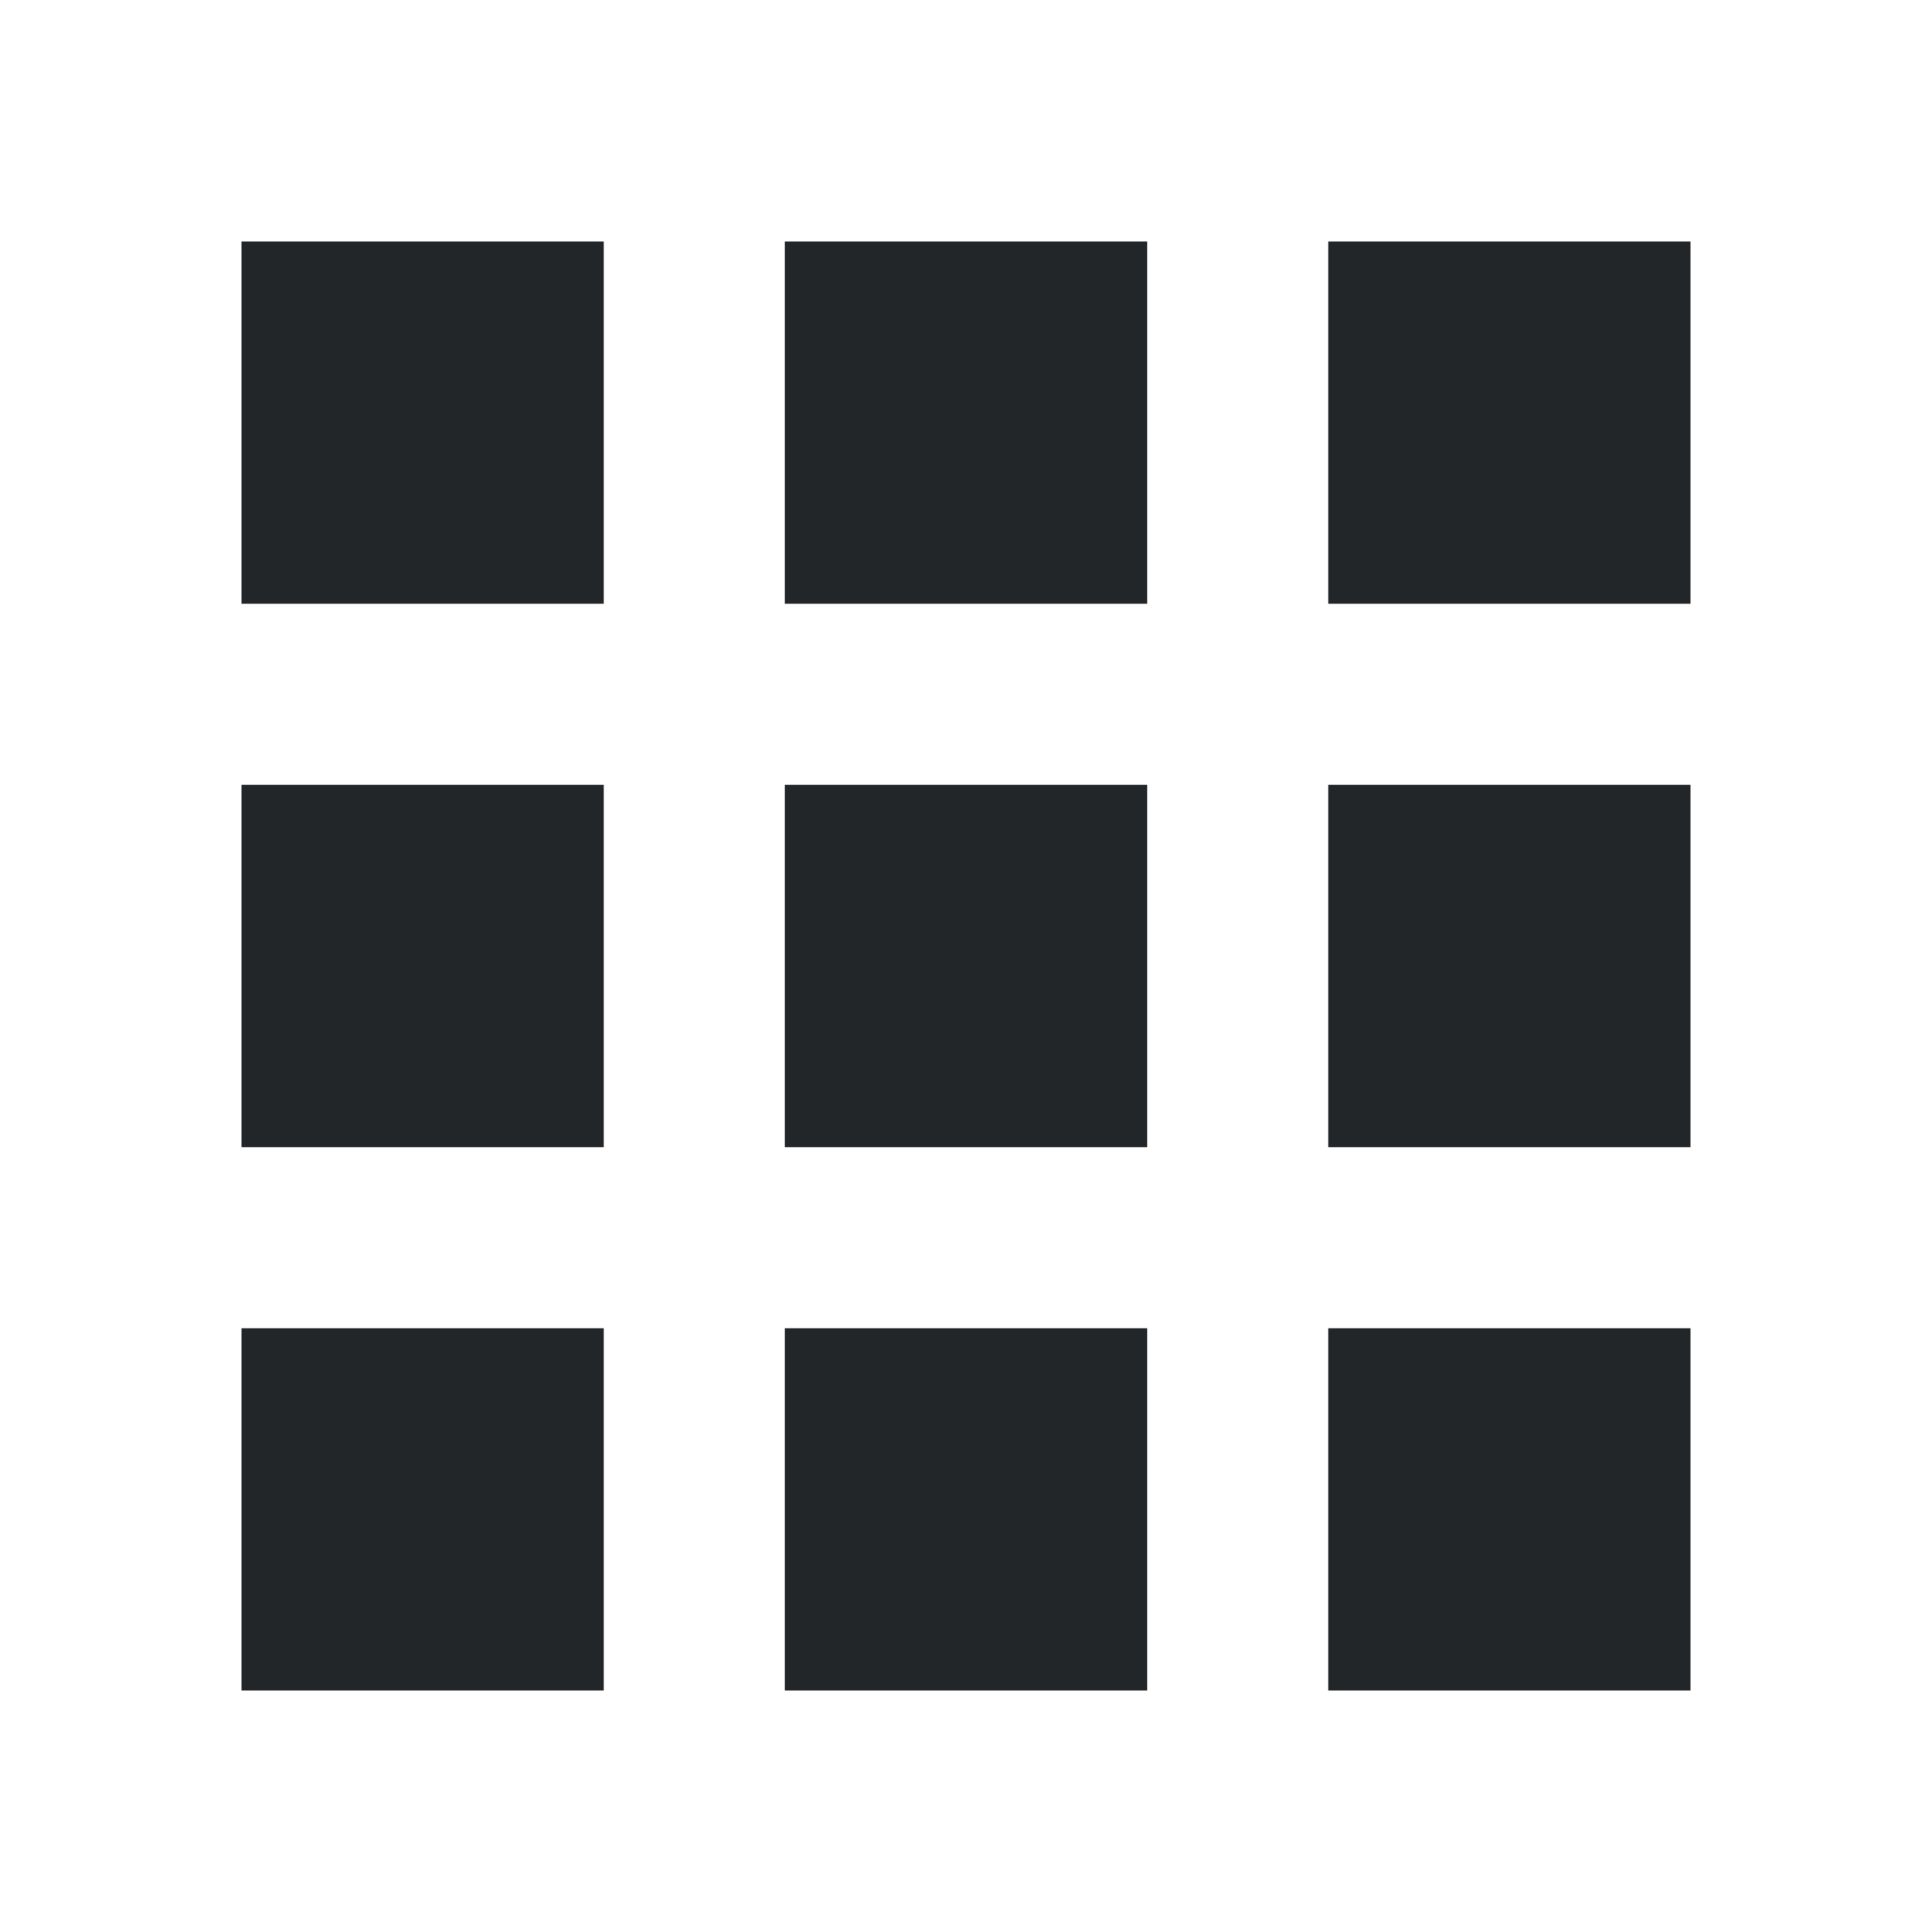
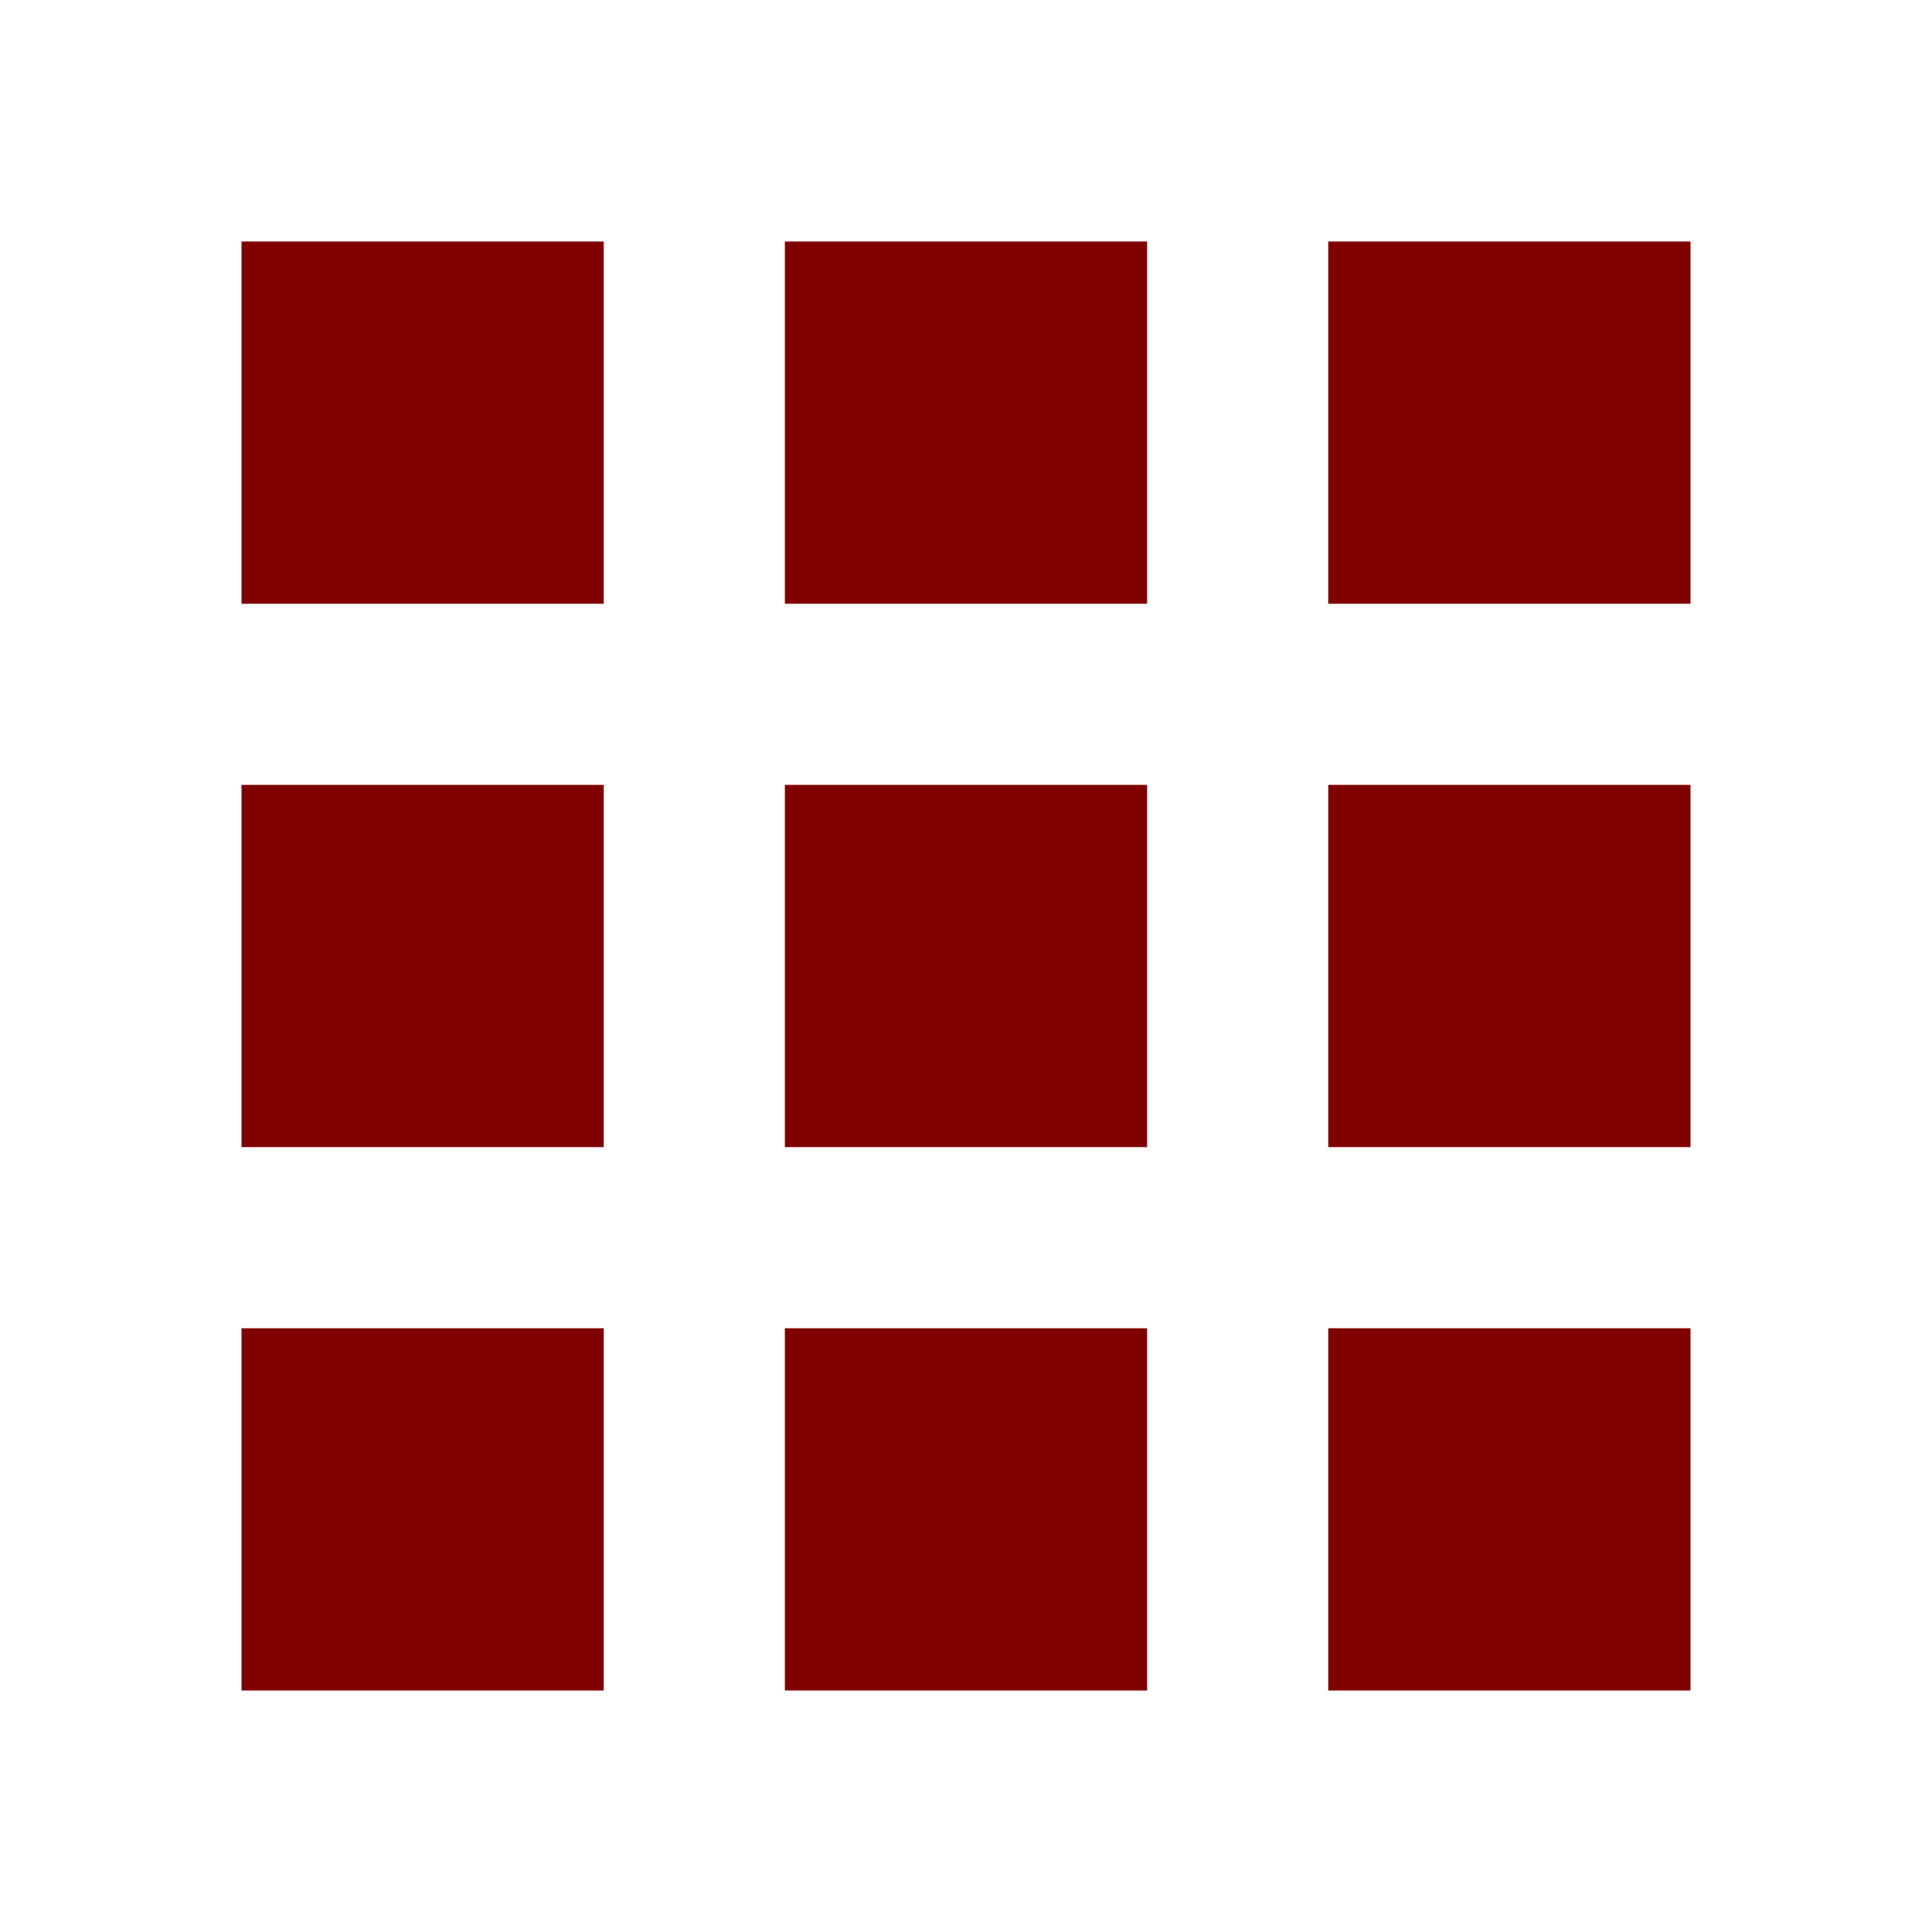
<svg xmlns="http://www.w3.org/2000/svg" viewBox="0 0 512 512" version="1.1" id="svg260" width="512" height="512">
  <defs id="defs3051">
    <style type="text/css" id="current-color-scheme">
      .ColorScheme-Text {
        color:#eff0f1;
      }
      </style>
  </defs>
-   <rect style="fill:#232629;fill-opacity:1;stroke:none;stroke-width:19.397;stroke-dasharray:58.191, 58.191" id="rect792" width="96" height="96" x="64" y="64" />
-   <rect style="fill:#232629;fill-opacity:1;stroke:none;stroke-width:19.397;stroke-dasharray:58.191, 58.191" id="rect792-3" width="96" height="96" x="208" y="64" />
-   <rect style="fill:#232629;fill-opacity:1;stroke:none;stroke-width:19.397;stroke-dasharray:58.191, 58.191" id="rect792-3-6" width="96" height="96" x="352" y="64" />
-   <rect style="fill:#232629;fill-opacity:1;stroke:none;stroke-width:19.397;stroke-dasharray:58.191, 58.191" id="rect792-7" width="96" height="96" x="64" y="208" />
-   <rect style="fill:#232629;fill-opacity:1;stroke:none;stroke-width:19.397;stroke-dasharray:58.191, 58.191" id="rect792-3-5" width="96" height="96" x="208" y="208" />
-   <rect style="fill:#232629;fill-opacity:1;stroke:none;stroke-width:19.397;stroke-dasharray:58.191, 58.191" id="rect792-3-6-3" width="96" height="96" x="352" y="208" />
-   <rect style="fill:#232629;fill-opacity:1;stroke:none;stroke-width:19.397;stroke-dasharray:58.191, 58.191" id="rect792-7-5" width="96" height="96" x="64" y="352" />
-   <rect style="fill:#232629;fill-opacity:1;stroke:none;stroke-width:19.397;stroke-dasharray:58.191, 58.191" id="rect792-3-5-6" width="96" height="96" x="208" y="352" />
-   <rect style="fill:#232629;fill-opacity:1;stroke:none;stroke-width:19.397;stroke-dasharray:58.191, 58.191" id="rect792-3-6-3-2" width="96" height="96" x="352" y="352" />
+   <rect style="fill:#800000;fill-opacity:1;stroke:none;stroke-width:19.397;stroke-dasharray:58.191, 58.191" id="rect792" width="96" height="96" x="64" y="64" />
+   <rect style="fill:#800000;fill-opacity:1;stroke:none;stroke-width:19.397;stroke-dasharray:58.191, 58.191" id="rect792-3" width="96" height="96" x="208" y="64" />
+   <rect style="fill:#800000;fill-opacity:1;stroke:none;stroke-width:19.397;stroke-dasharray:58.191, 58.191" id="rect792-3-6" width="96" height="96" x="352" y="64" />
+   <rect style="fill:#800000;fill-opacity:1;stroke:none;stroke-width:19.397;stroke-dasharray:58.191, 58.191" id="rect792-7" width="96" height="96" x="64" y="208" />
+   <rect style="fill:#800000;fill-opacity:1;stroke:none;stroke-width:19.397;stroke-dasharray:58.191, 58.191" id="rect792-3-5" width="96" height="96" x="208" y="208" />
+   <rect style="fill:#800000;fill-opacity:1;stroke:none;stroke-width:19.397;stroke-dasharray:58.191, 58.191" id="rect792-3-6-3" width="96" height="96" x="352" y="208" />
+   <rect style="fill:#800000;fill-opacity:1;stroke:none;stroke-width:19.397;stroke-dasharray:58.191, 58.191" id="rect792-7-5" width="96" height="96" x="64" y="352" />
+   <rect style="fill:#800000;fill-opacity:1;stroke:none;stroke-width:19.397;stroke-dasharray:58.191, 58.191" id="rect792-3-5-6" width="96" height="96" x="208" y="352" />
+   <rect style="fill:#800000;fill-opacity:1;stroke:none;stroke-width:19.397;stroke-dasharray:58.191, 58.191" id="rect792-3-6-3-2" width="96" height="96" x="352" y="352" />
</svg>
